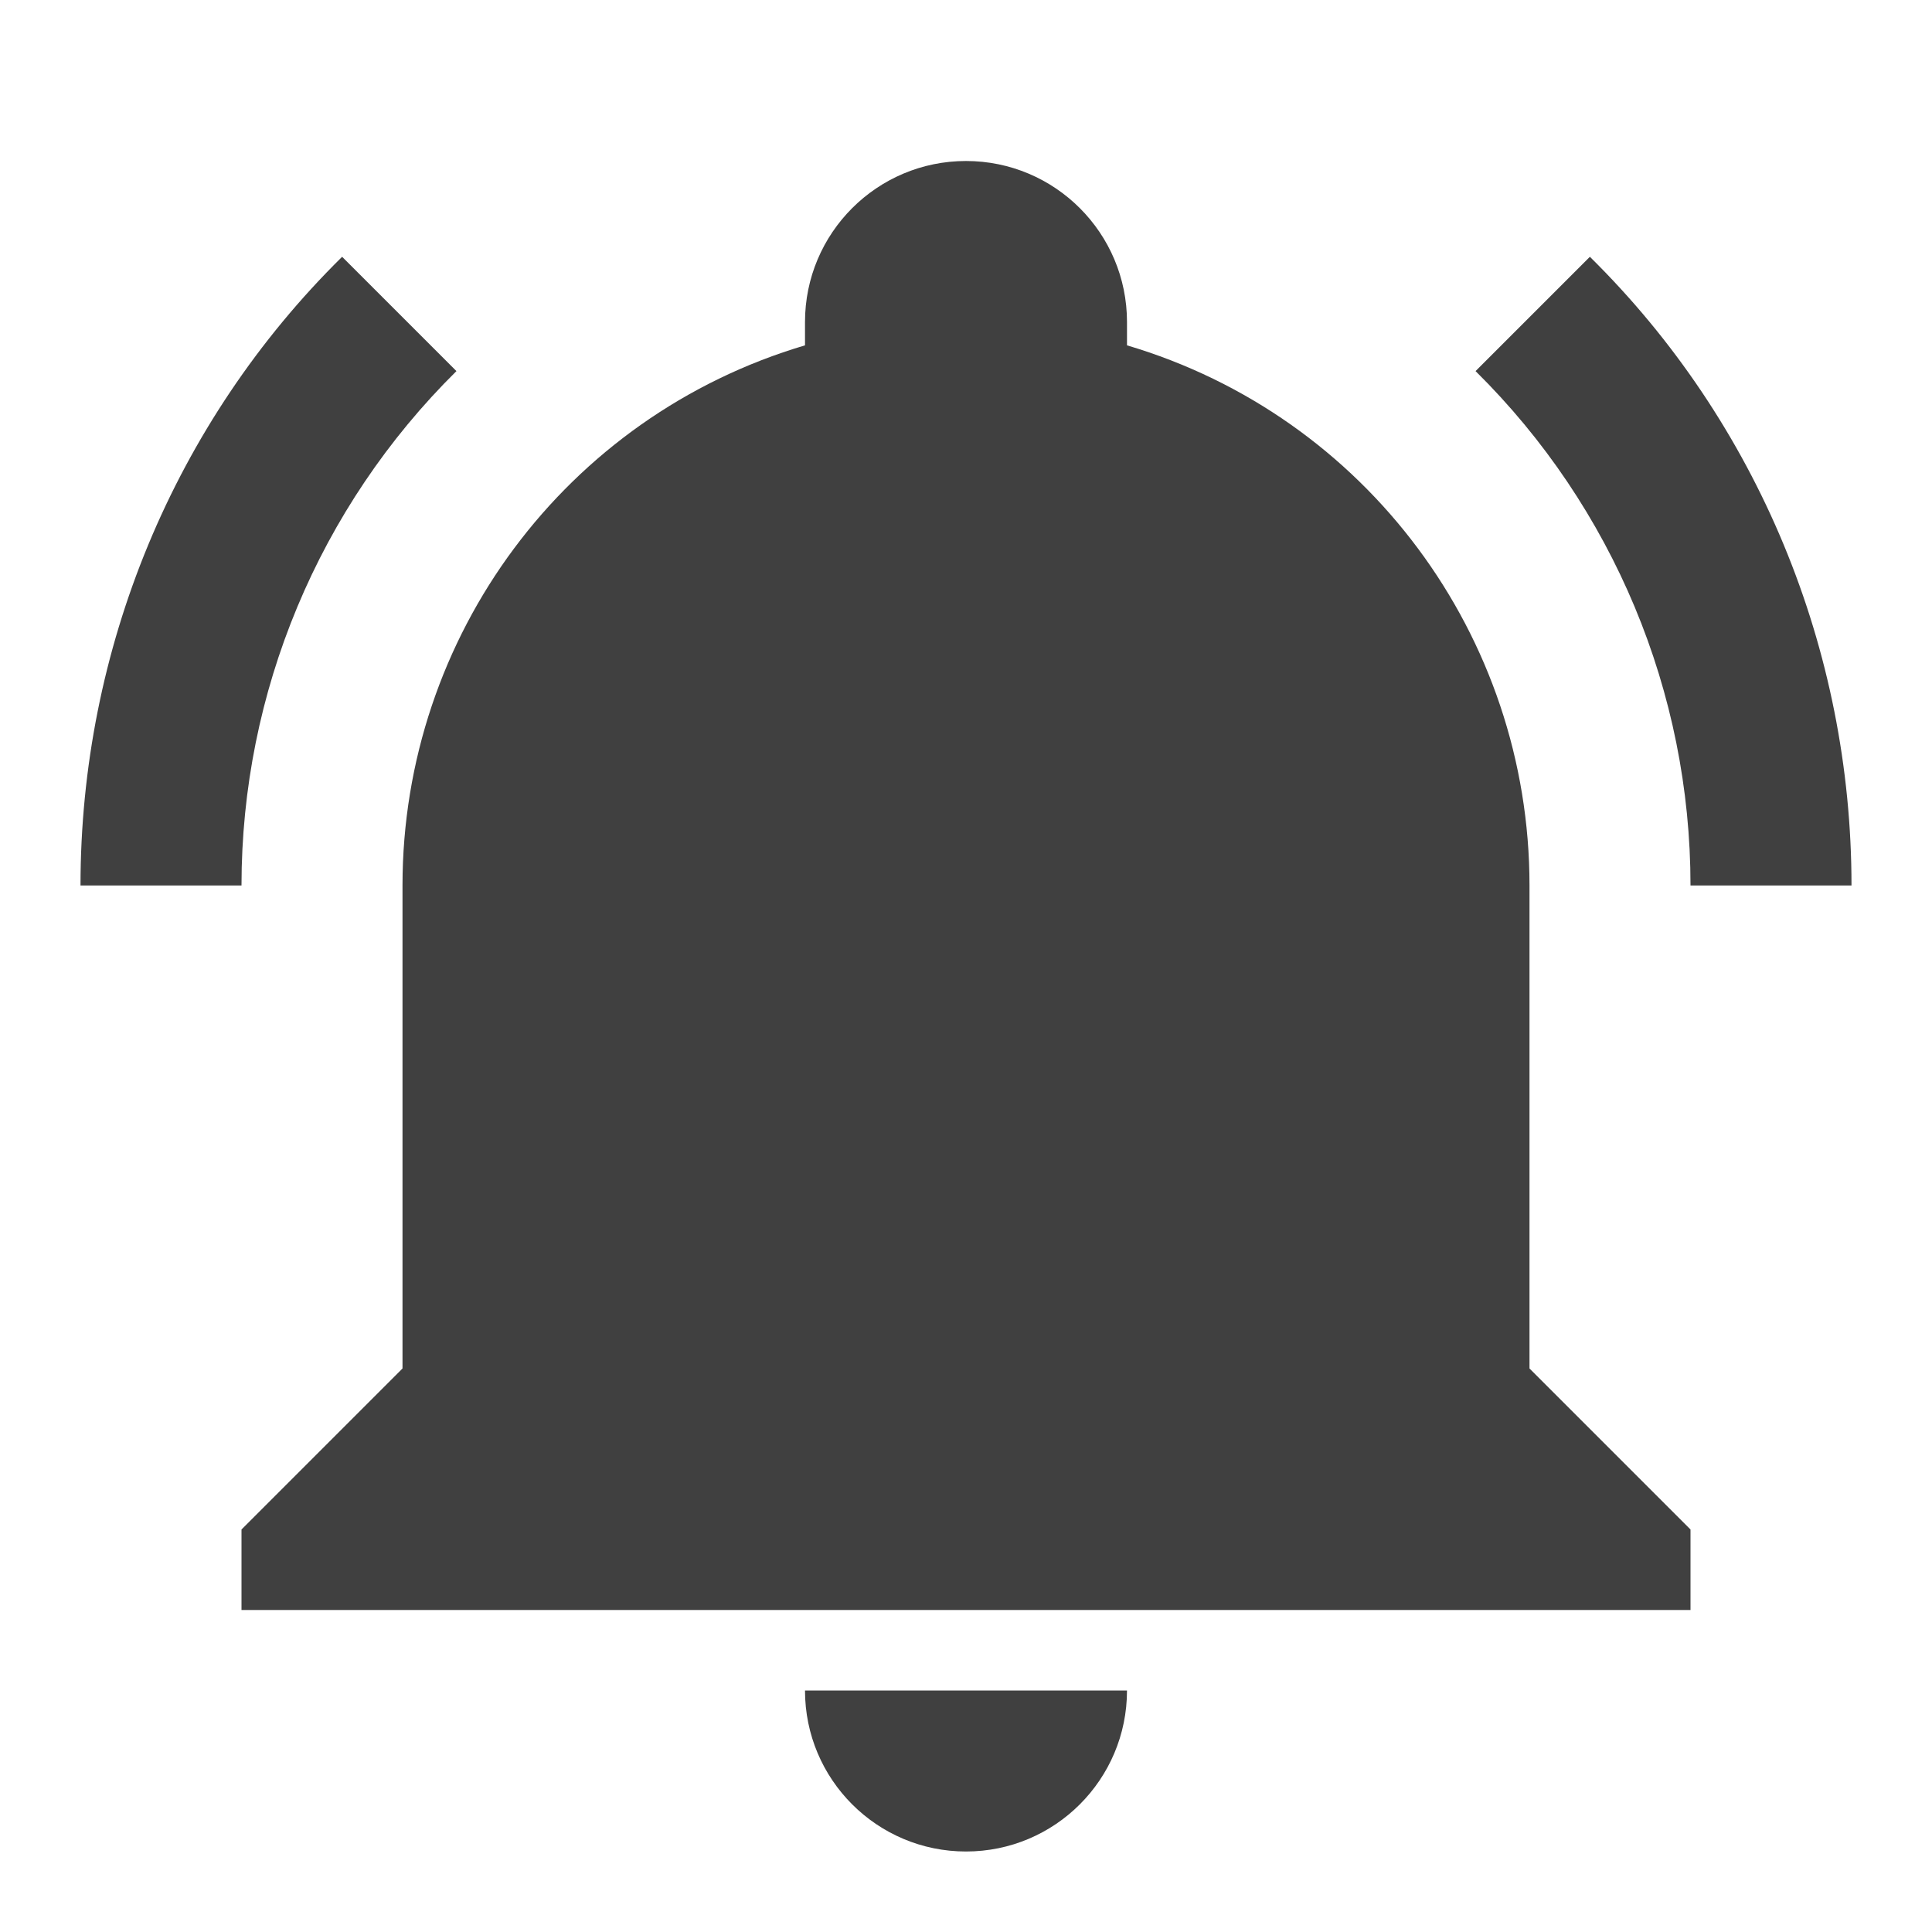
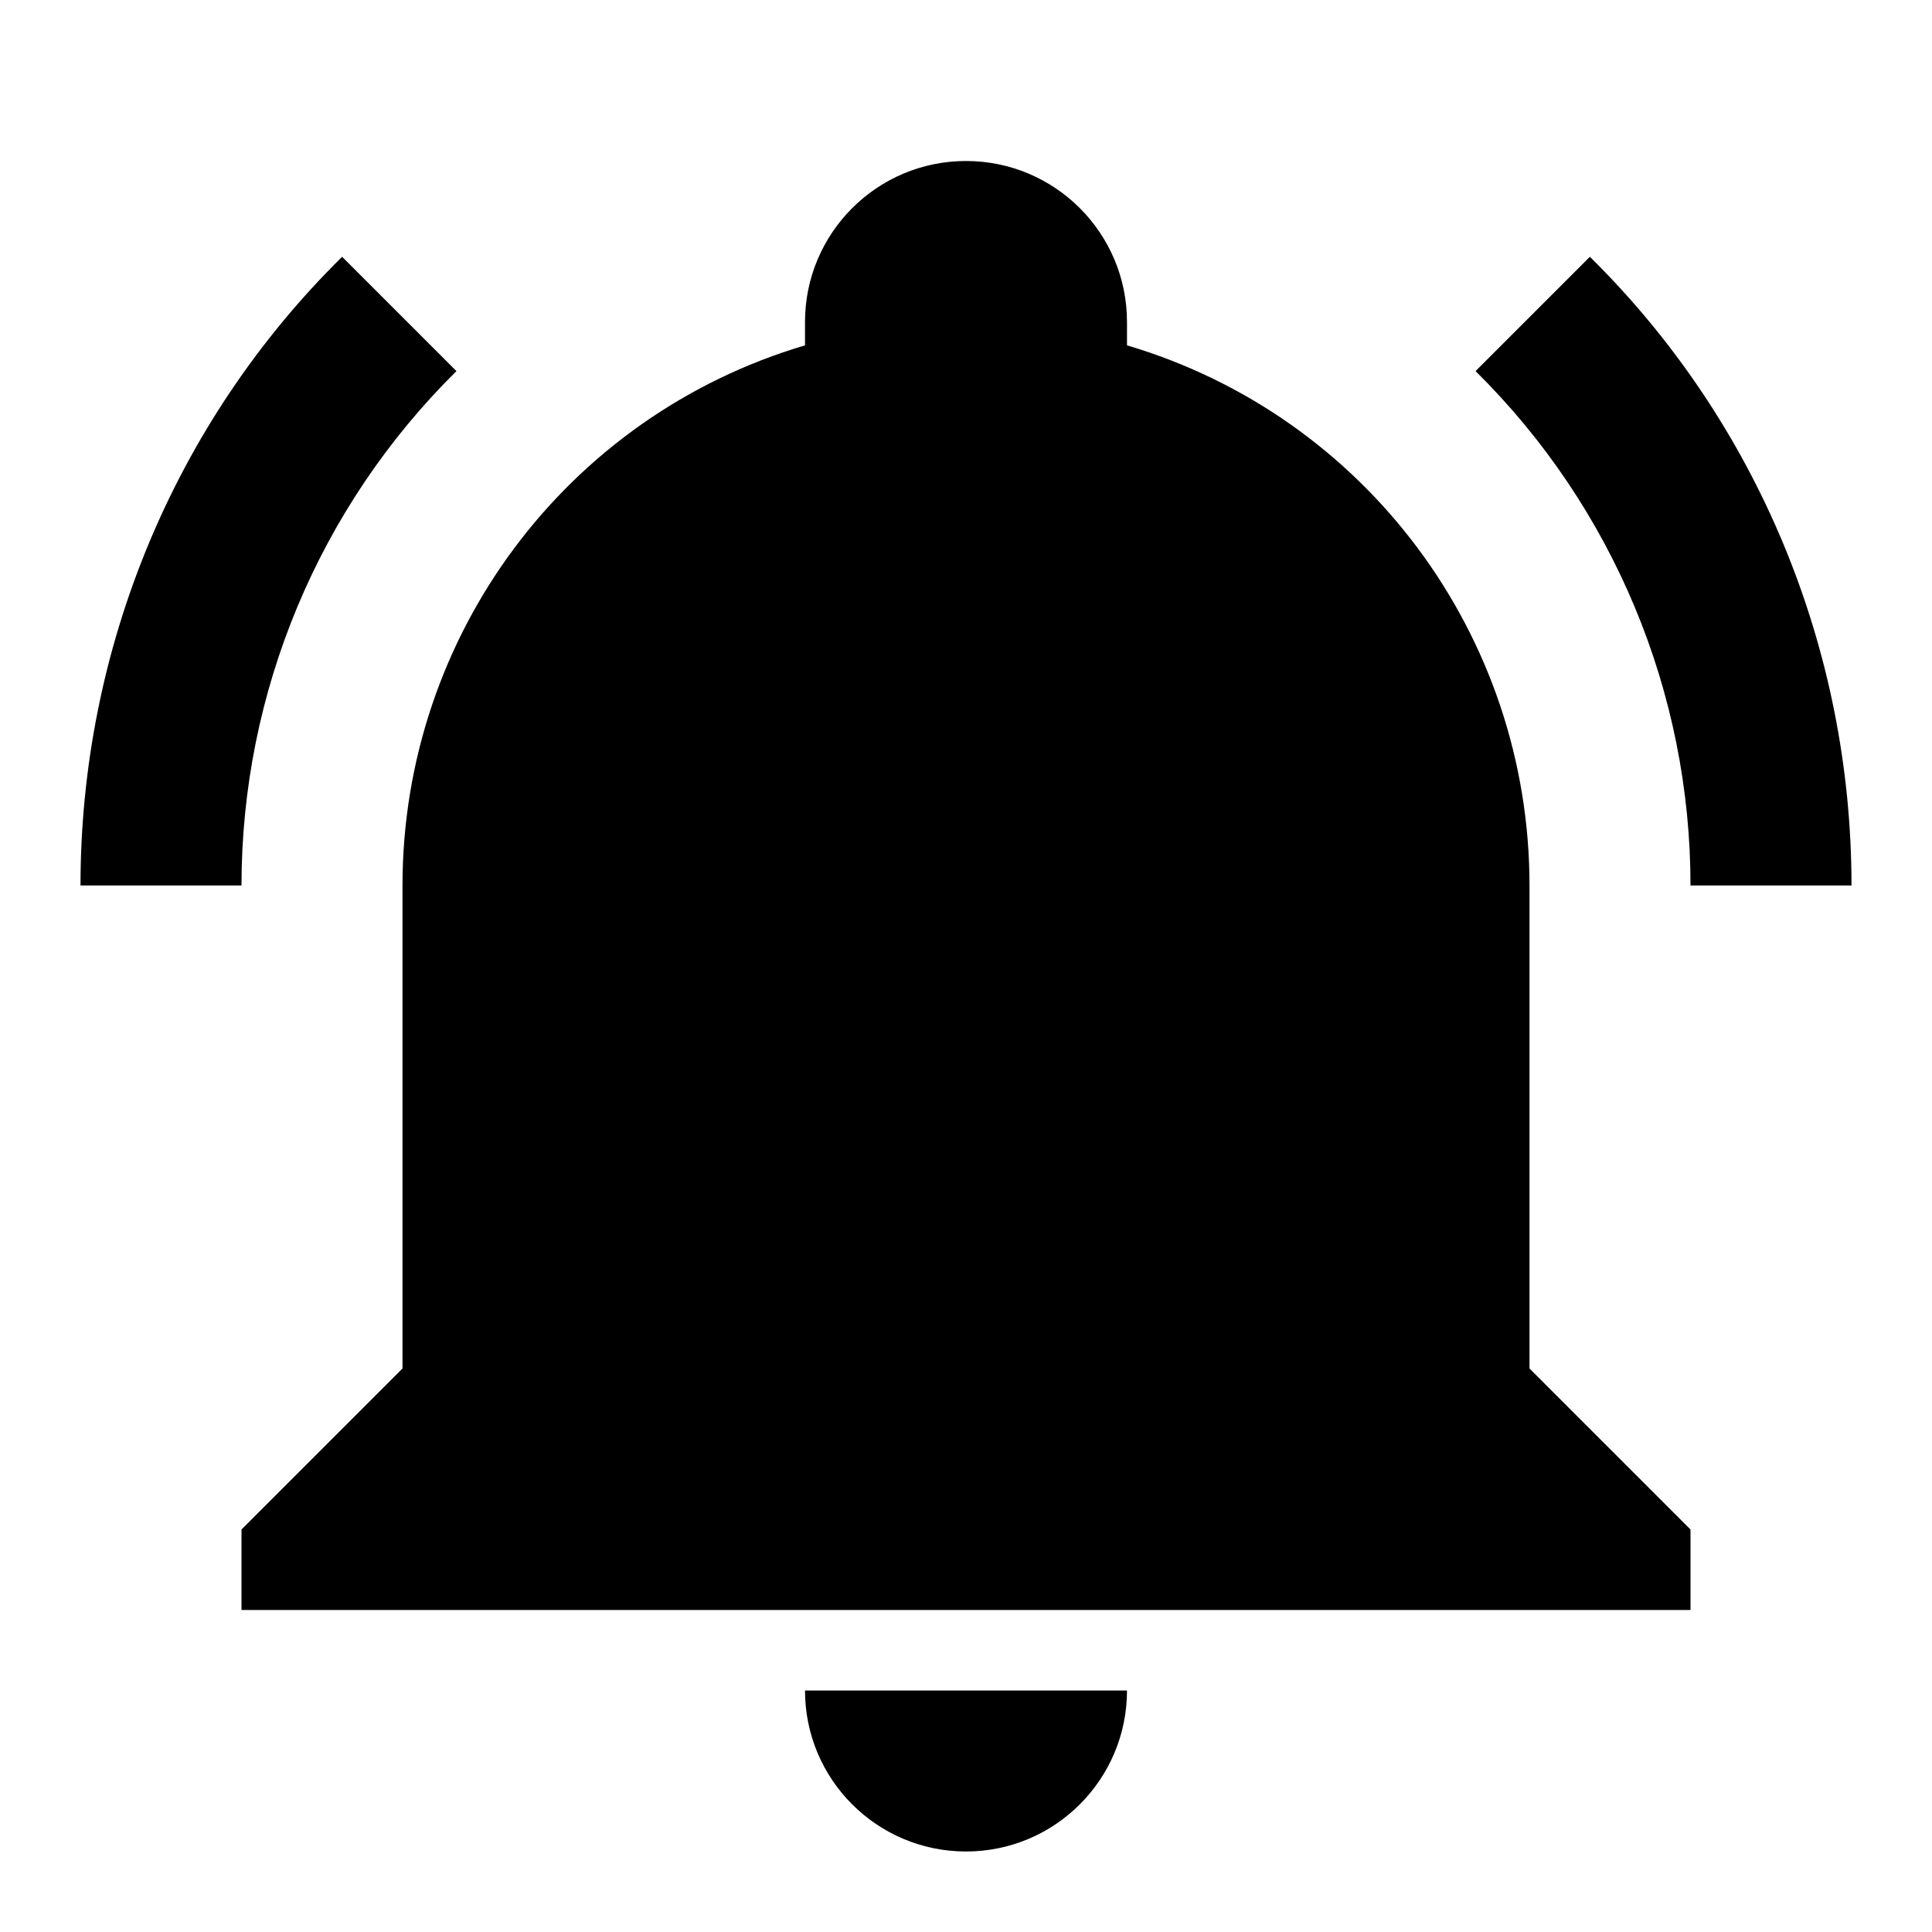
<svg xmlns="http://www.w3.org/2000/svg" viewBox="0 0 24 24">
-   <path fill="#404040" d="M21,19V20H3V19L5,17V11C5,7.9 7.03,5.17 10,4.29C10,4.19 10,4.1 10,4A2,2 0 0,1 12,2A2,2 0 0,1 14,4C14,4.1 14,4.19 14,4.29C16.97,5.17 19,7.9 19,11V17L21,19M14,21A2,2 0 0,1 12,23A2,2 0 0,1 10,21M19.75,3.19L18.33,4.61C20.04,6.3 21,8.6 21,11H23C23,8.07 21.84,5.25 19.75,3.19M1,11H3C3,8.6 3.96,6.3 5.67,4.61L4.25,3.19C2.16,5.25 1,8.07 1,11Z" />
+   <path fill="#000000" d="M21,19V20H3V19L5,17V11C5,7.9 7.03,5.17 10,4.29C10,4.19 10,4.1 10,4A2,2 0 0,1 12,2A2,2 0 0,1 14,4C14,4.1 14,4.19 14,4.29C16.97,5.17 19,7.9 19,11V17L21,19M14,21A2,2 0 0,1 12,23A2,2 0 0,1 10,21M19.75,3.19L18.33,4.61C20.04,6.3 21,8.6 21,11H23C23,8.07 21.84,5.25 19.75,3.19M1,11H3C3,8.6 3.96,6.3 5.67,4.61L4.25,3.19C2.16,5.25 1,8.07 1,11Z" />
</svg>
